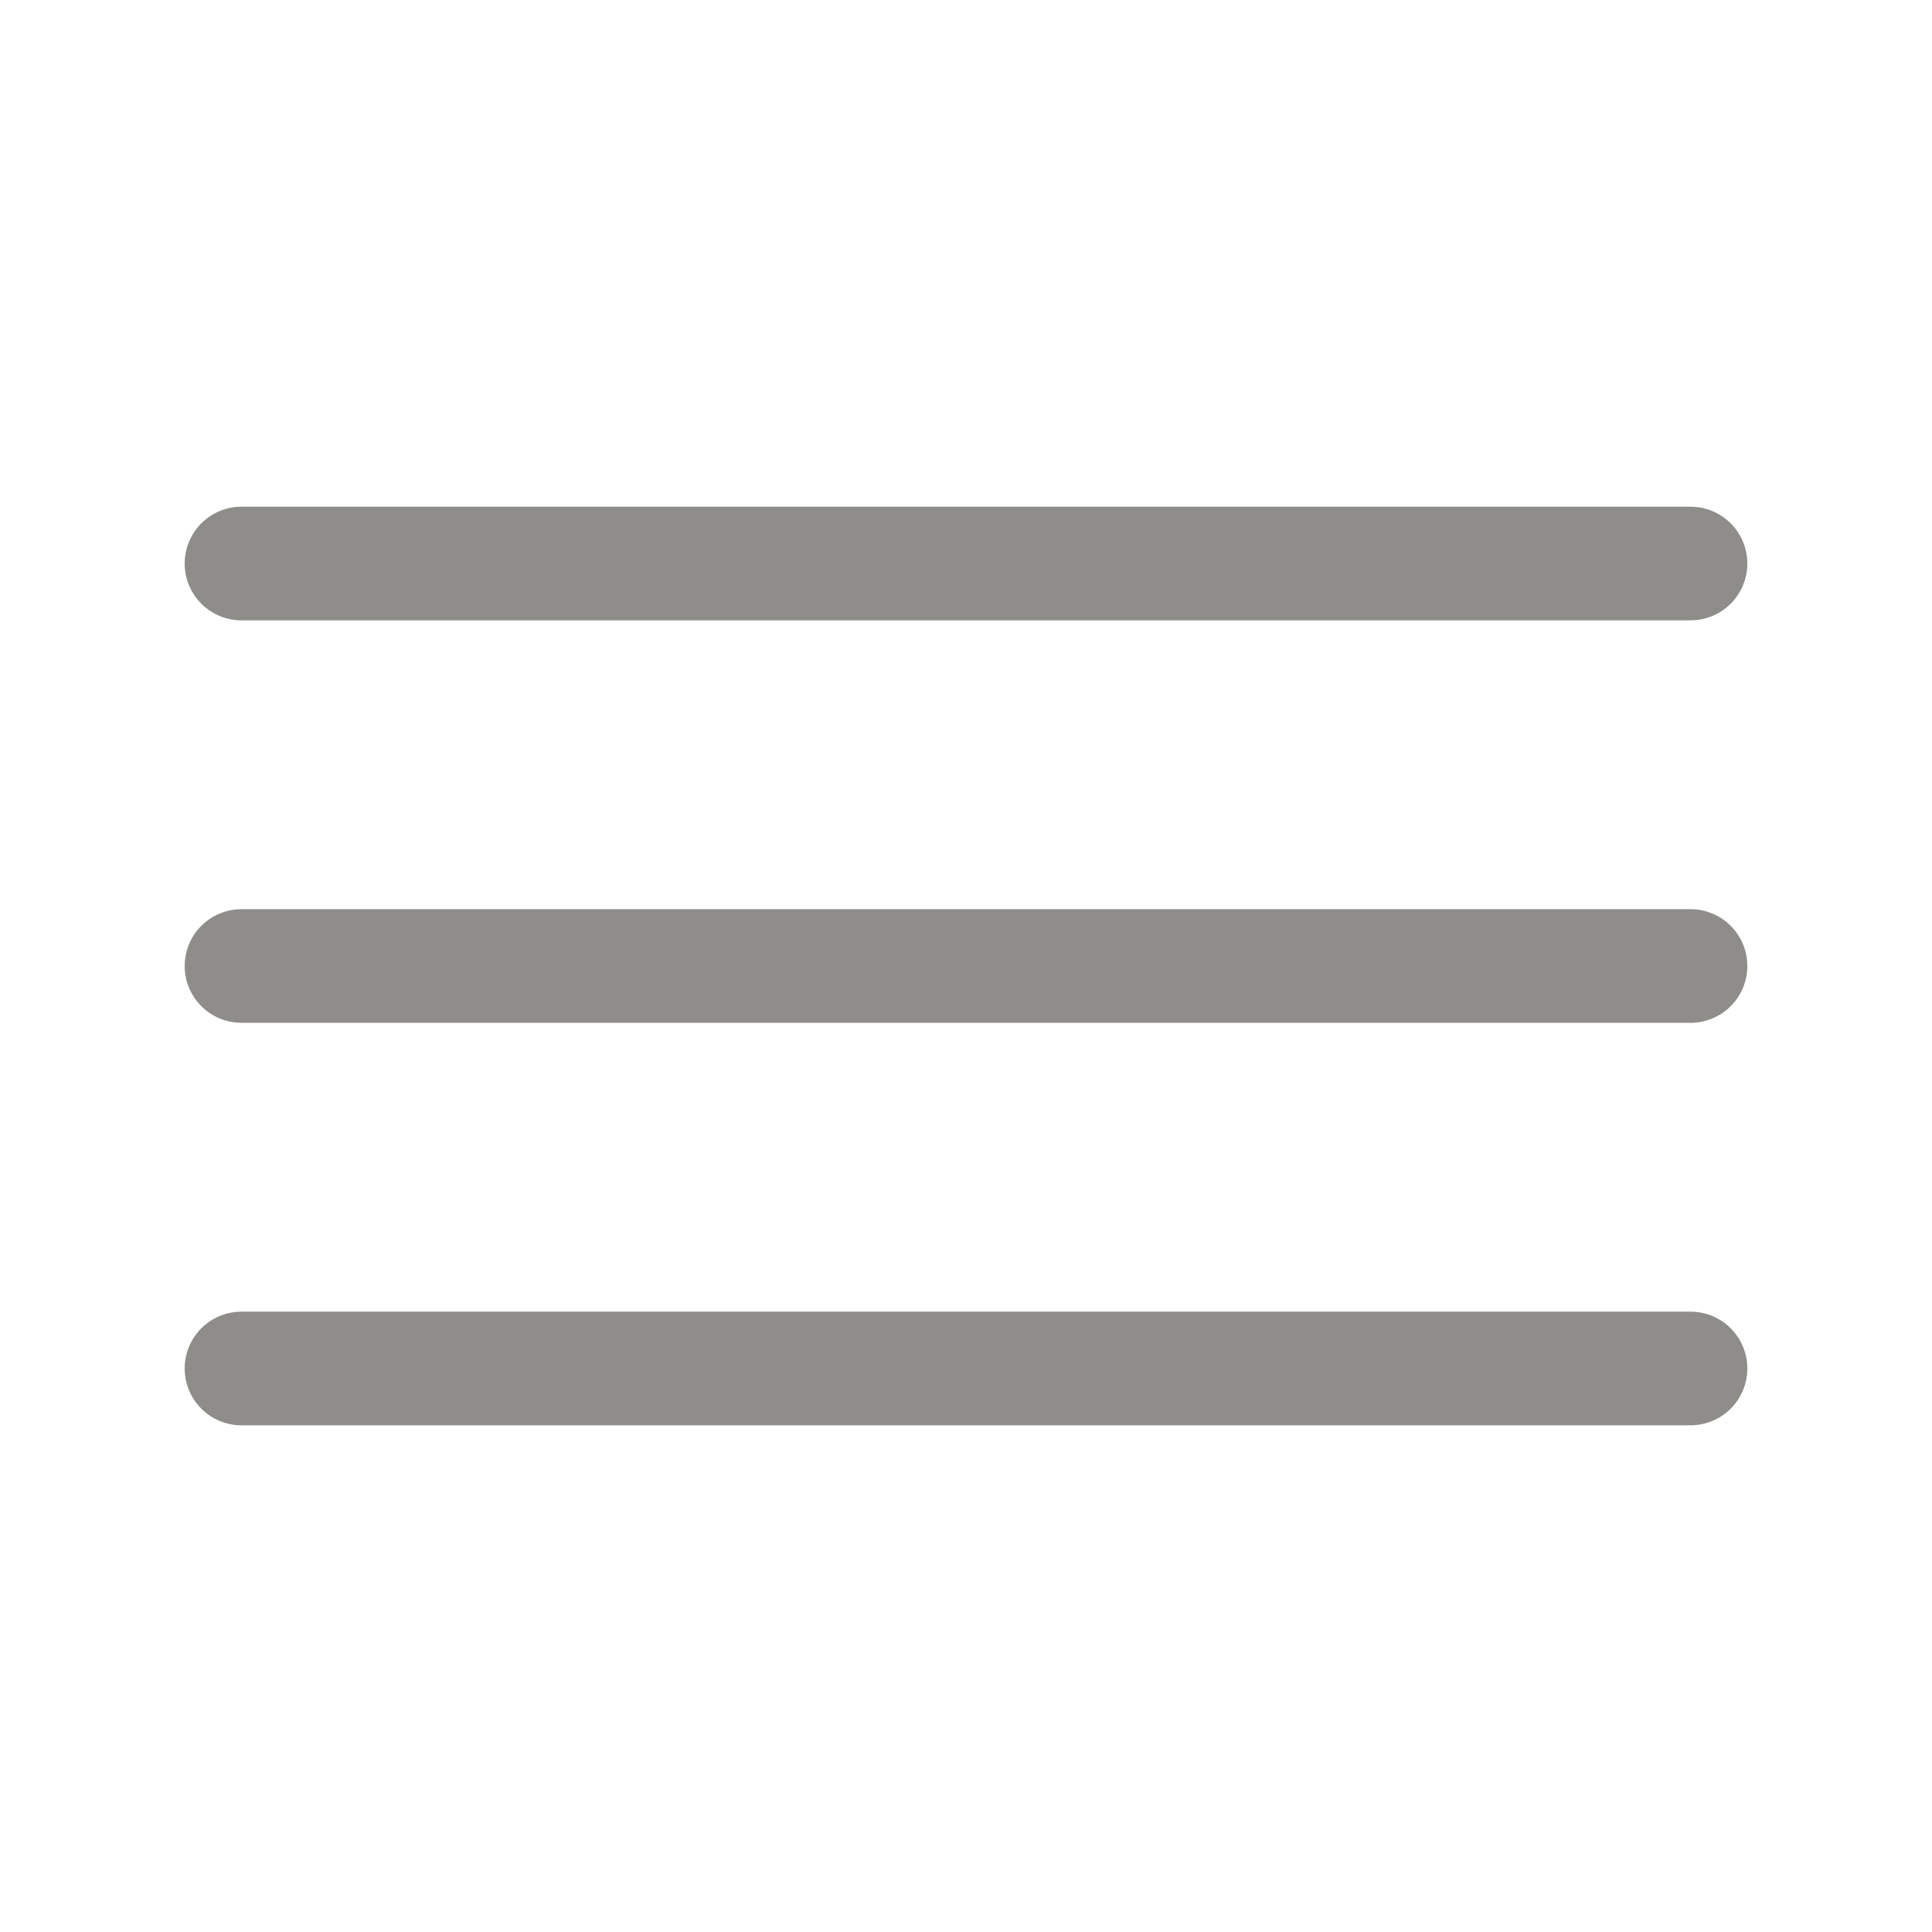
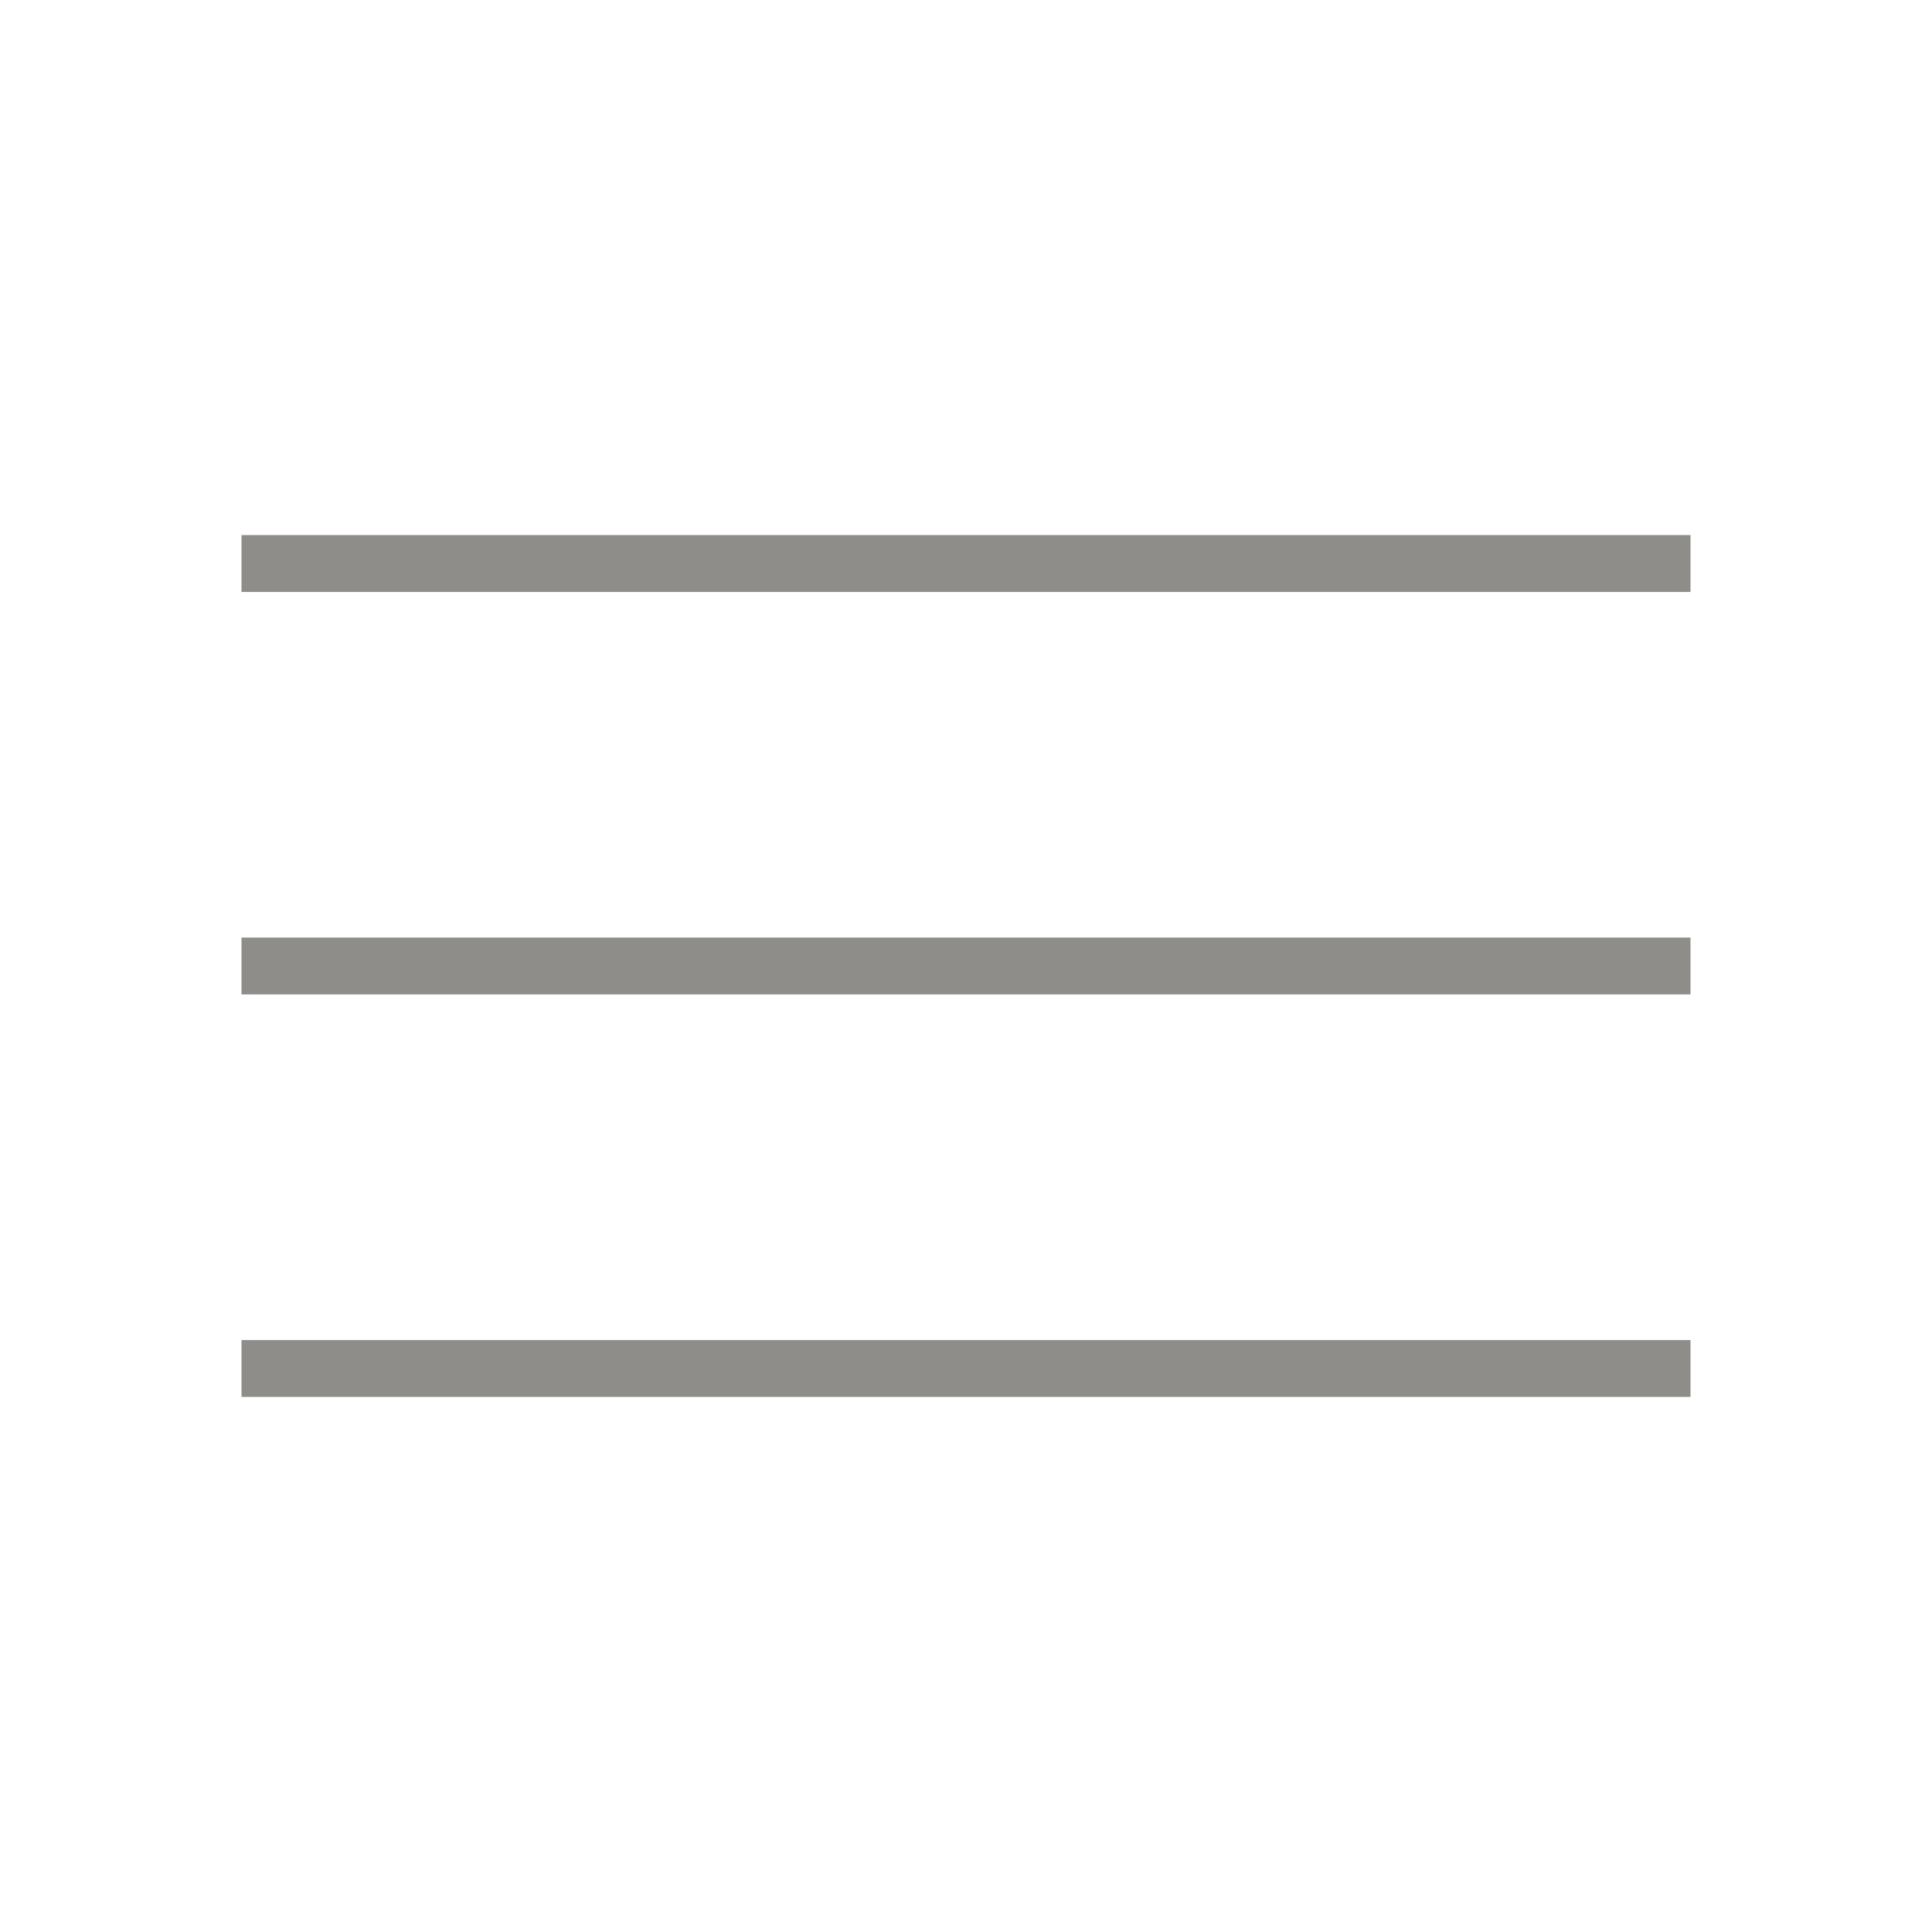
<svg xmlns="http://www.w3.org/2000/svg" width="34" height="34" viewBox="0 0 34 34" fill="none">
-   <path d="M4.25 9.917H29.75" stroke="#8E8D8A" stroke-width="2" stroke-linecap="round" />
-   <path d="M4.25 17H29.75" stroke="#8E8D8A" stroke-width="2" stroke-linecap="round" />
-   <path d="M4.25 24.083H29.75" stroke="#8E8D8A" stroke-width="2" stroke-linecap="round" />
+   <path d="M4.25 9.917H29.75" stroke="#8E8D8A" strokeWidth="2" strokeLinecap="round" />
+   <path d="M4.25 17H29.75" stroke="#8E8D8A" strokeWidth="2" strokeLinecap="round" />
+   <path d="M4.25 24.083H29.75" stroke="#8E8D8A" strokeWidth="2" strokeLinecap="round" />
</svg>
